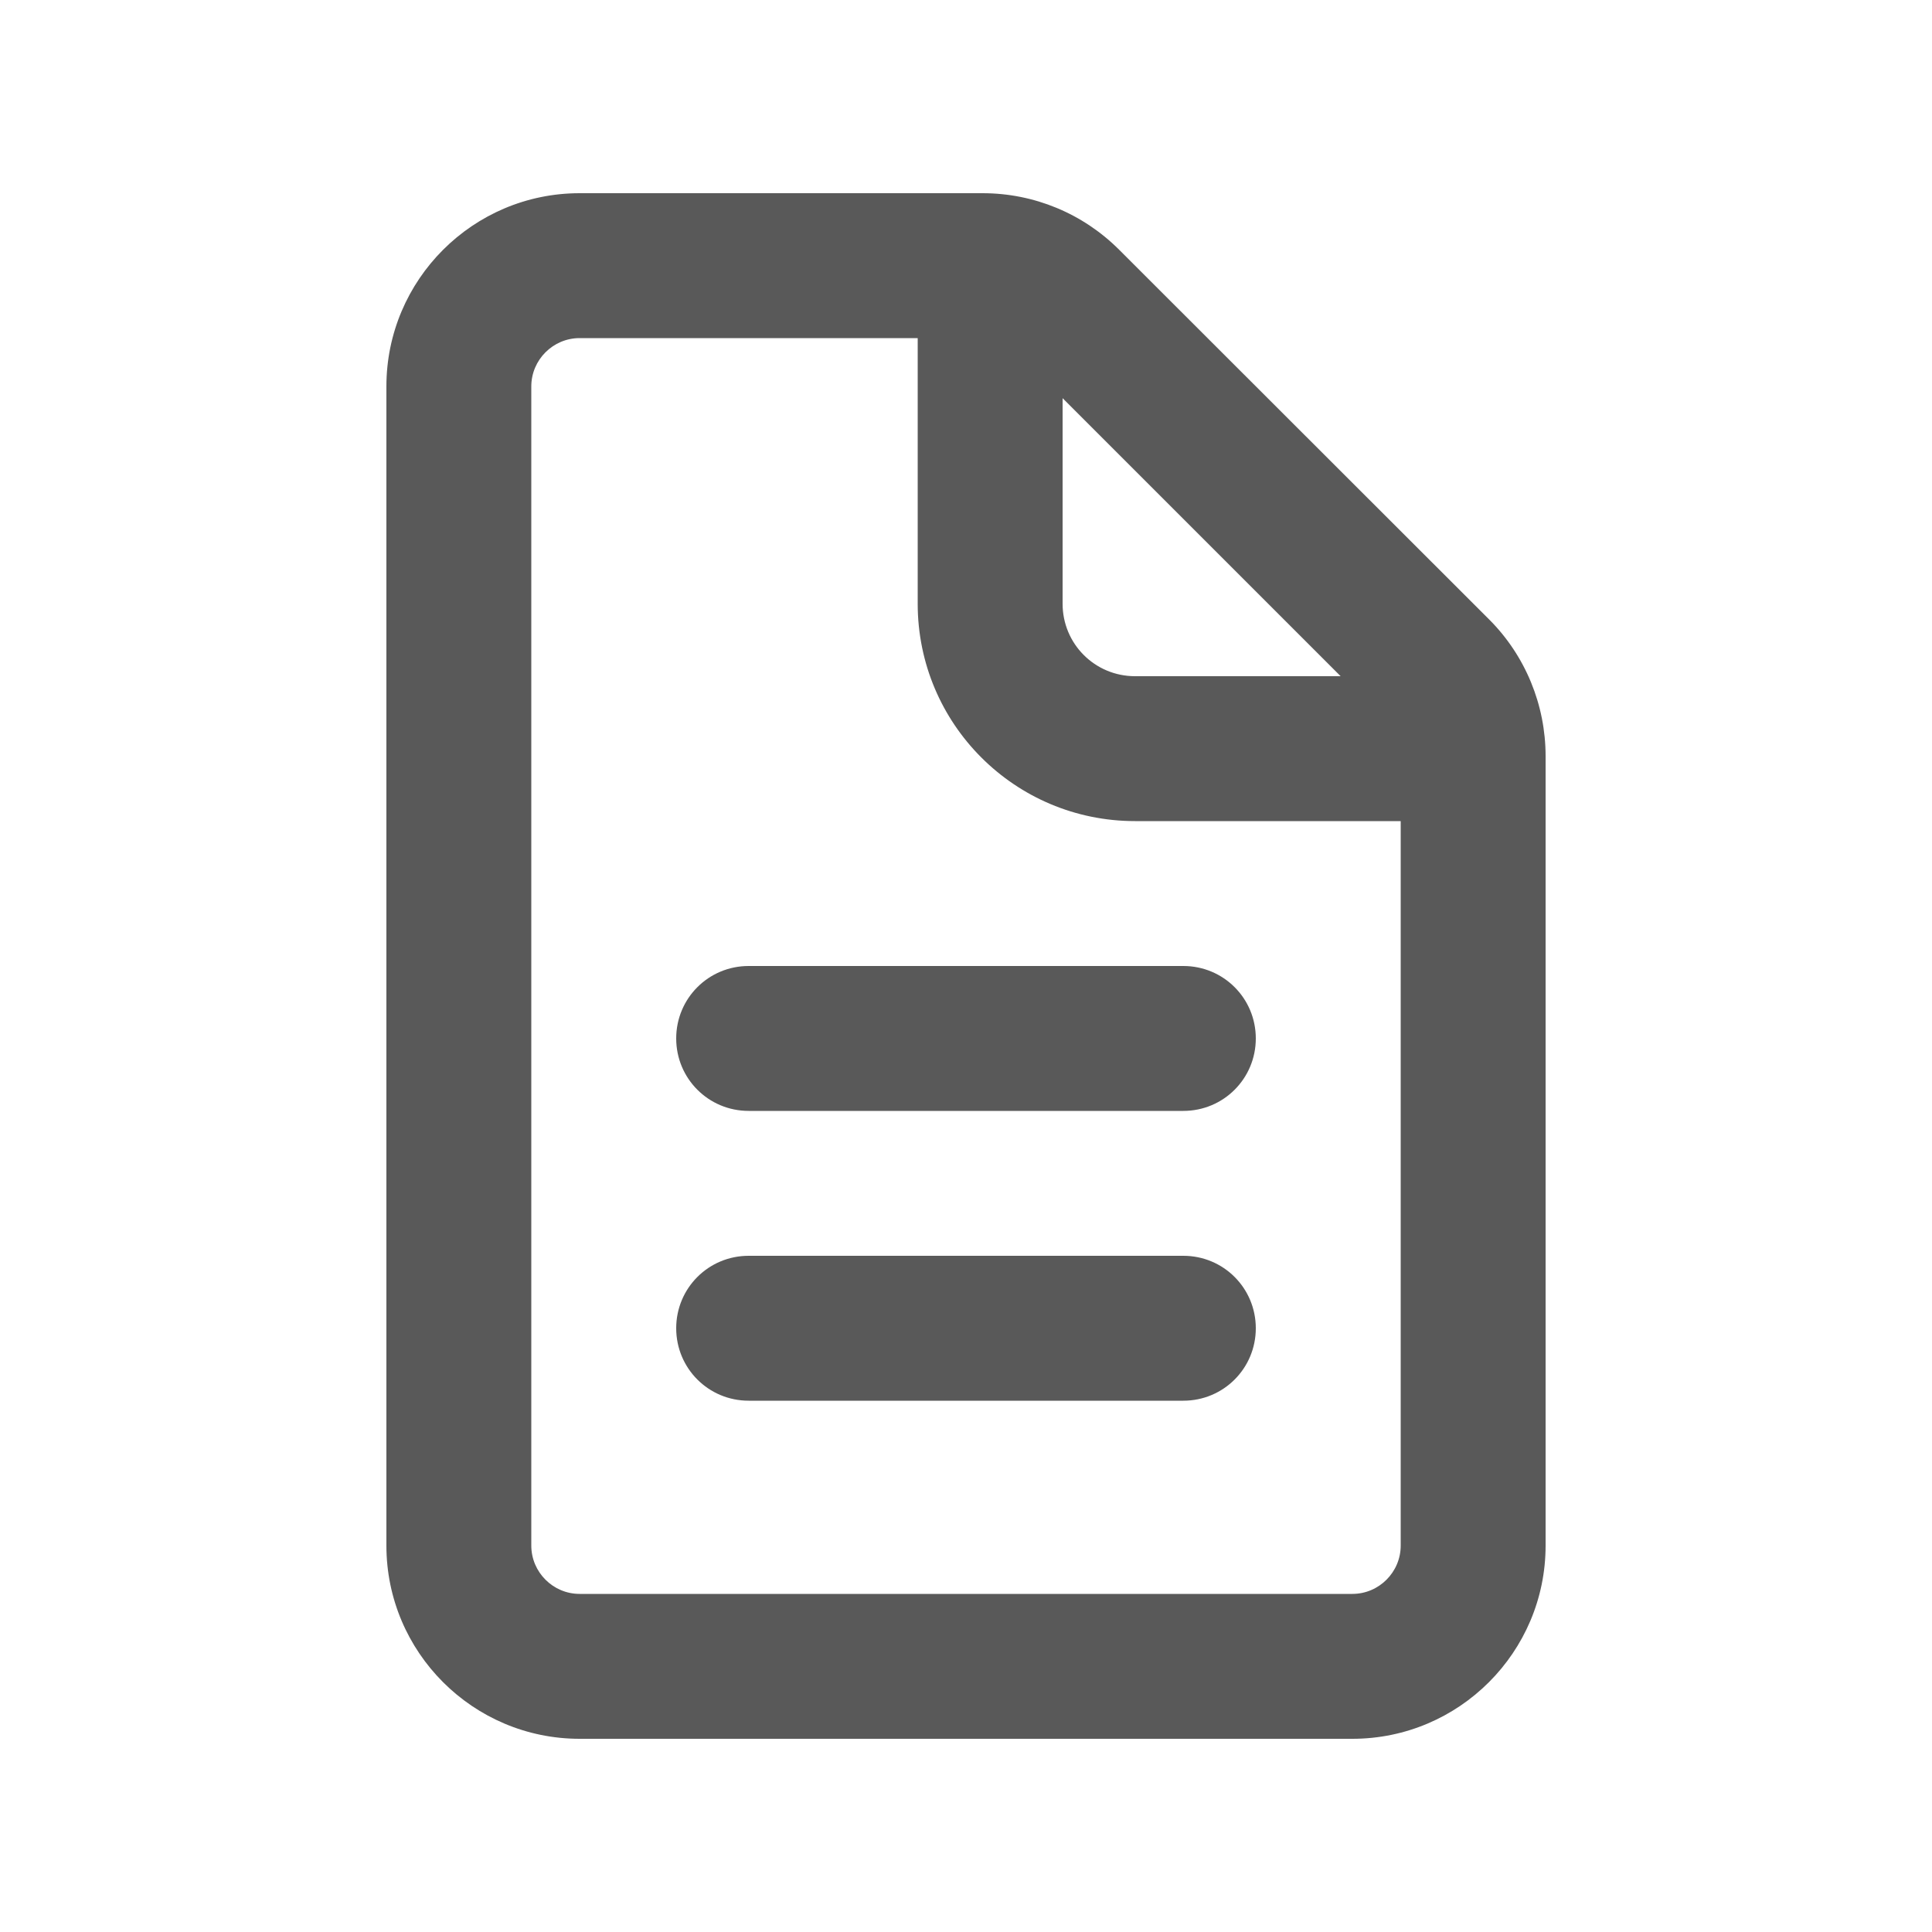
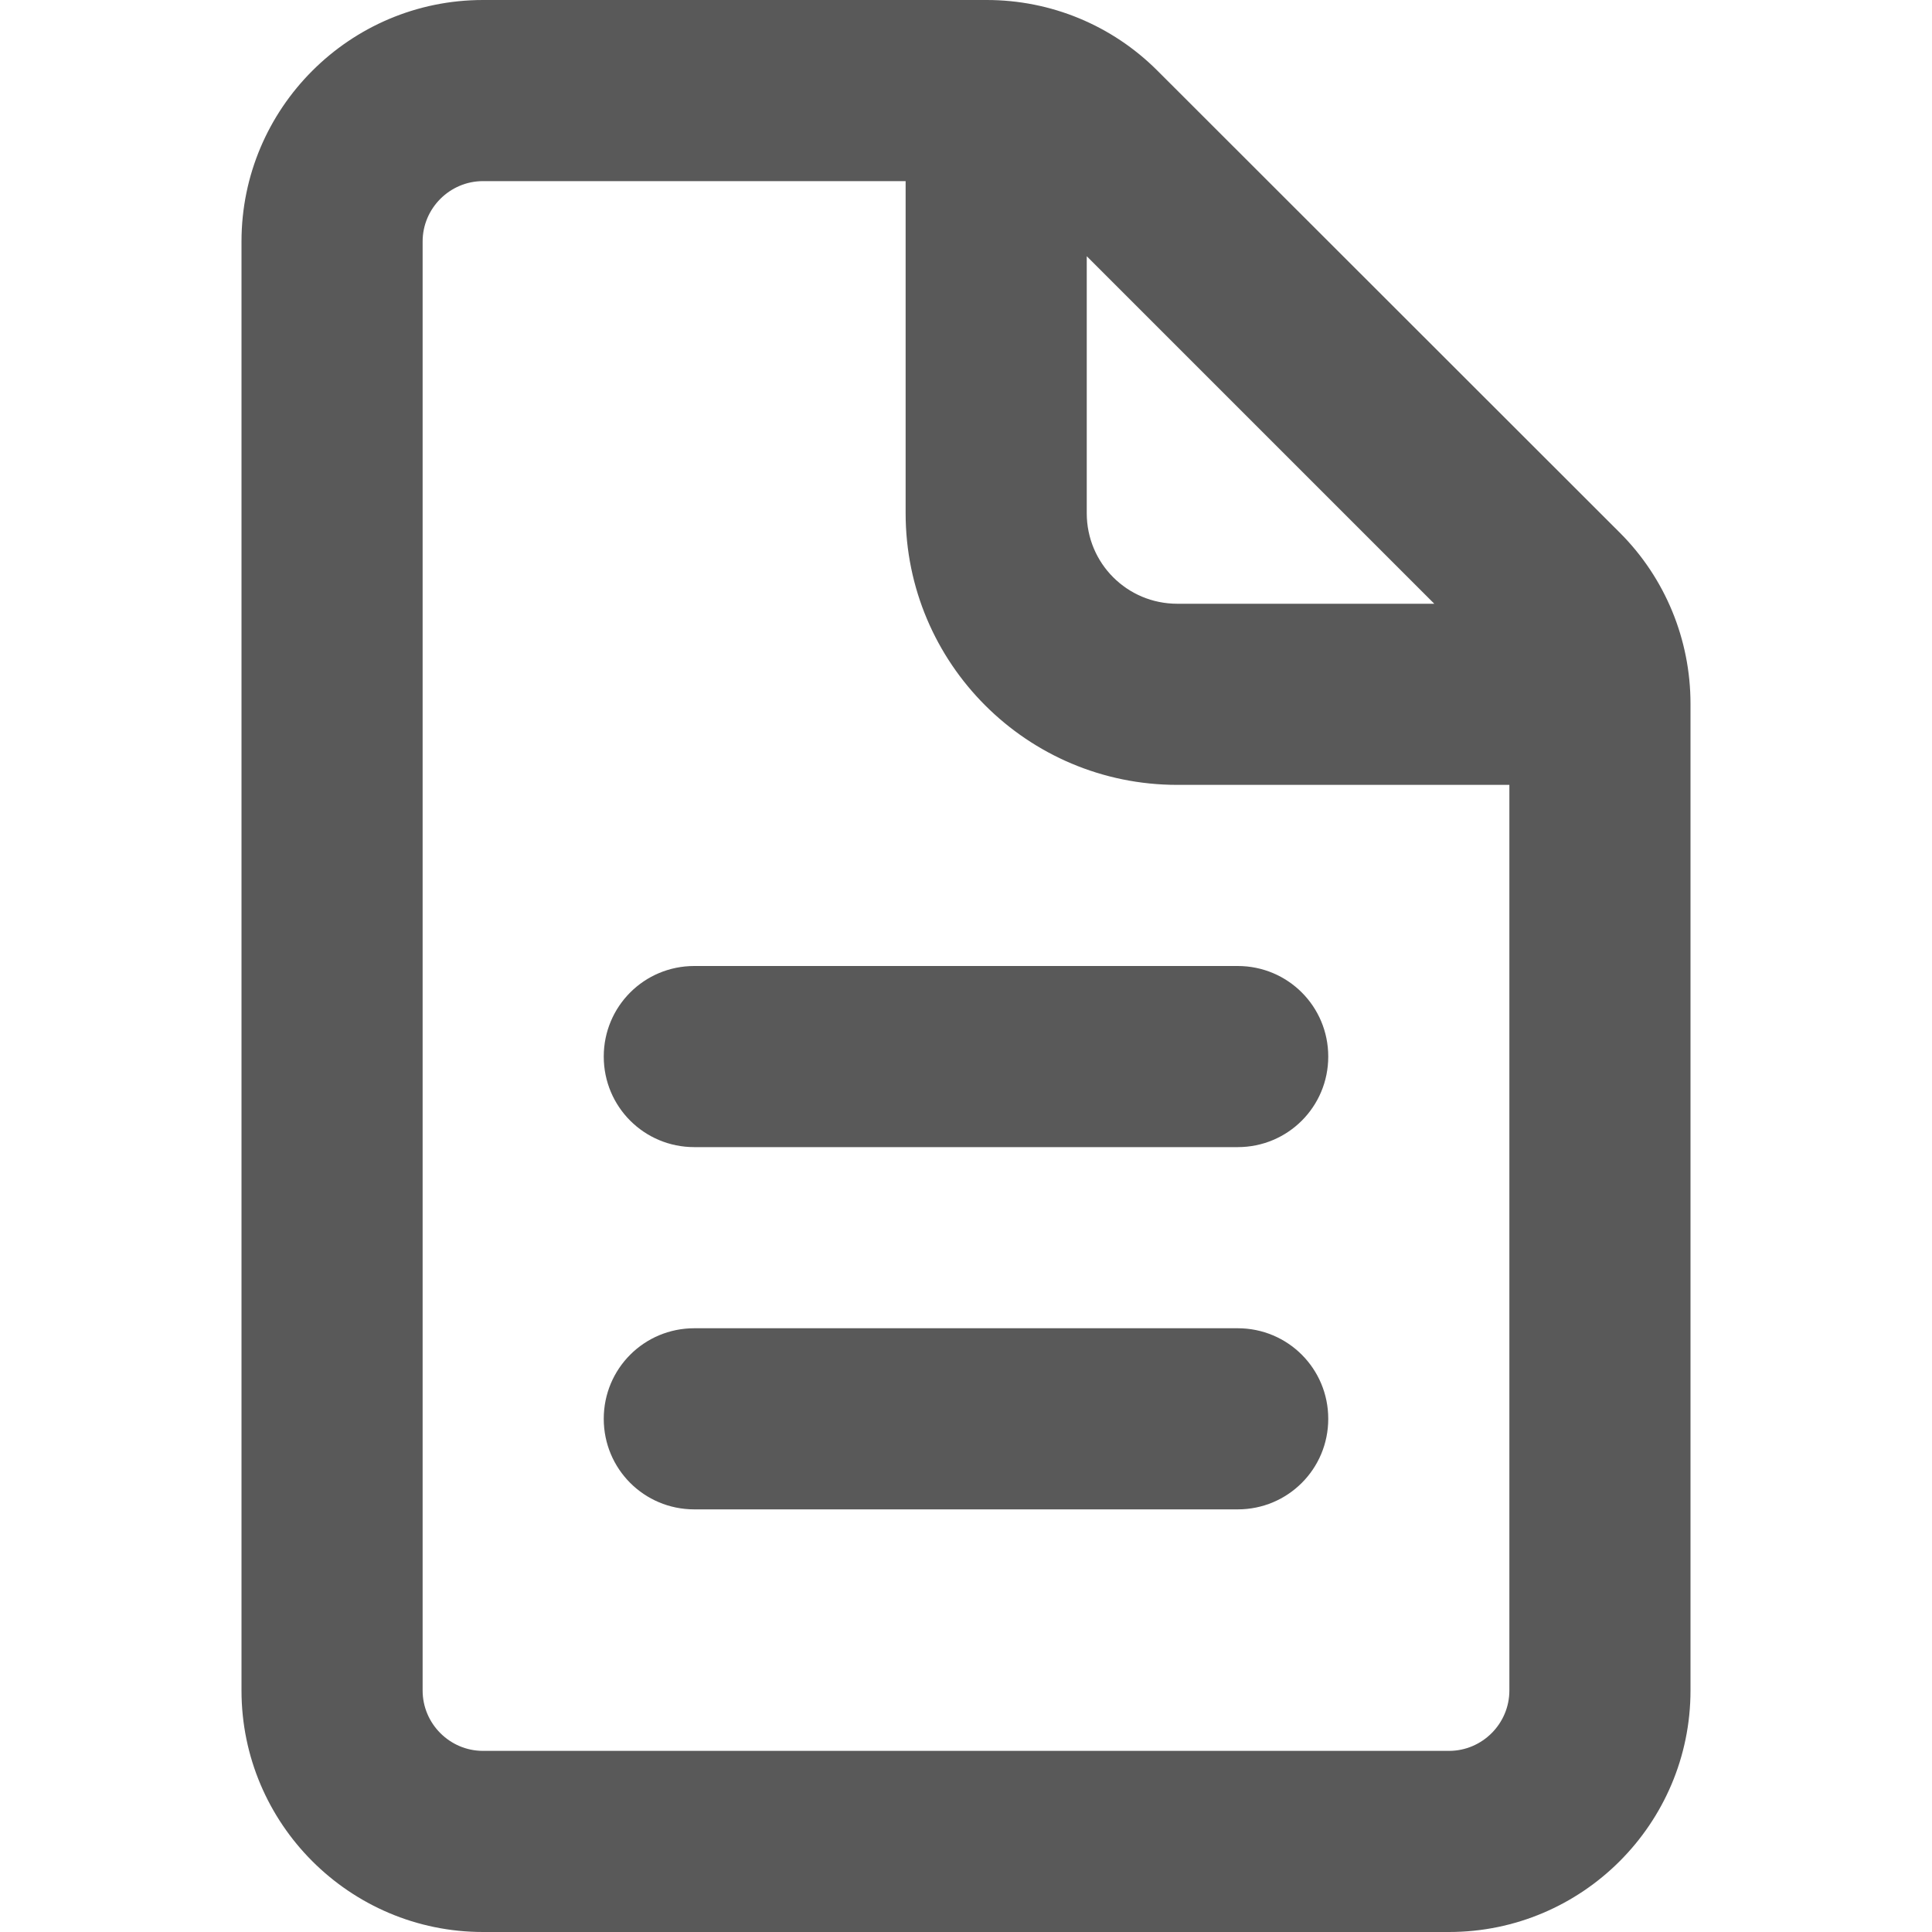
- <svg xmlns="http://www.w3.org/2000/svg" viewBox="0 0 640 640">
+ <svg xmlns="http://www.w3.org/2000/svg" viewBox="64 64 512 512">
  <path fill="#595959" d="M192 112L304 112L304 200C304 239.8 336.2 272 376 272L464 272L464 512C464 520.8 456.8 528 448 528L192 528C183.2 528 176 520.8 176 512L176 128C176 119.2 183.2 112 192 112zM352 131.9L444.1 224L376 224C362.7 224 352 213.3 352 200L352 131.9zM192 64C156.7 64 128 92.7 128 128L128 512C128 547.3 156.7 576 192 576L448 576C483.3 576 512 547.3 512 512L512 250.5C512 233.5 505.3 217.2 493.3 205.2L370.7 82.7C358.7 70.7 342.5 64 325.5 64L192 64zM248 320C234.7 320 224 330.7 224 344C224 357.3 234.7 368 248 368L392 368C405.3 368 416 357.3 416 344C416 330.7 405.3 320 392 320L248 320zM248 416C234.7 416 224 426.7 224 440C224 453.3 234.7 464 248 464L392 464C405.3 464 416 453.3 416 440C416 426.7 405.3 416 392 416L248 416z" />
</svg>
